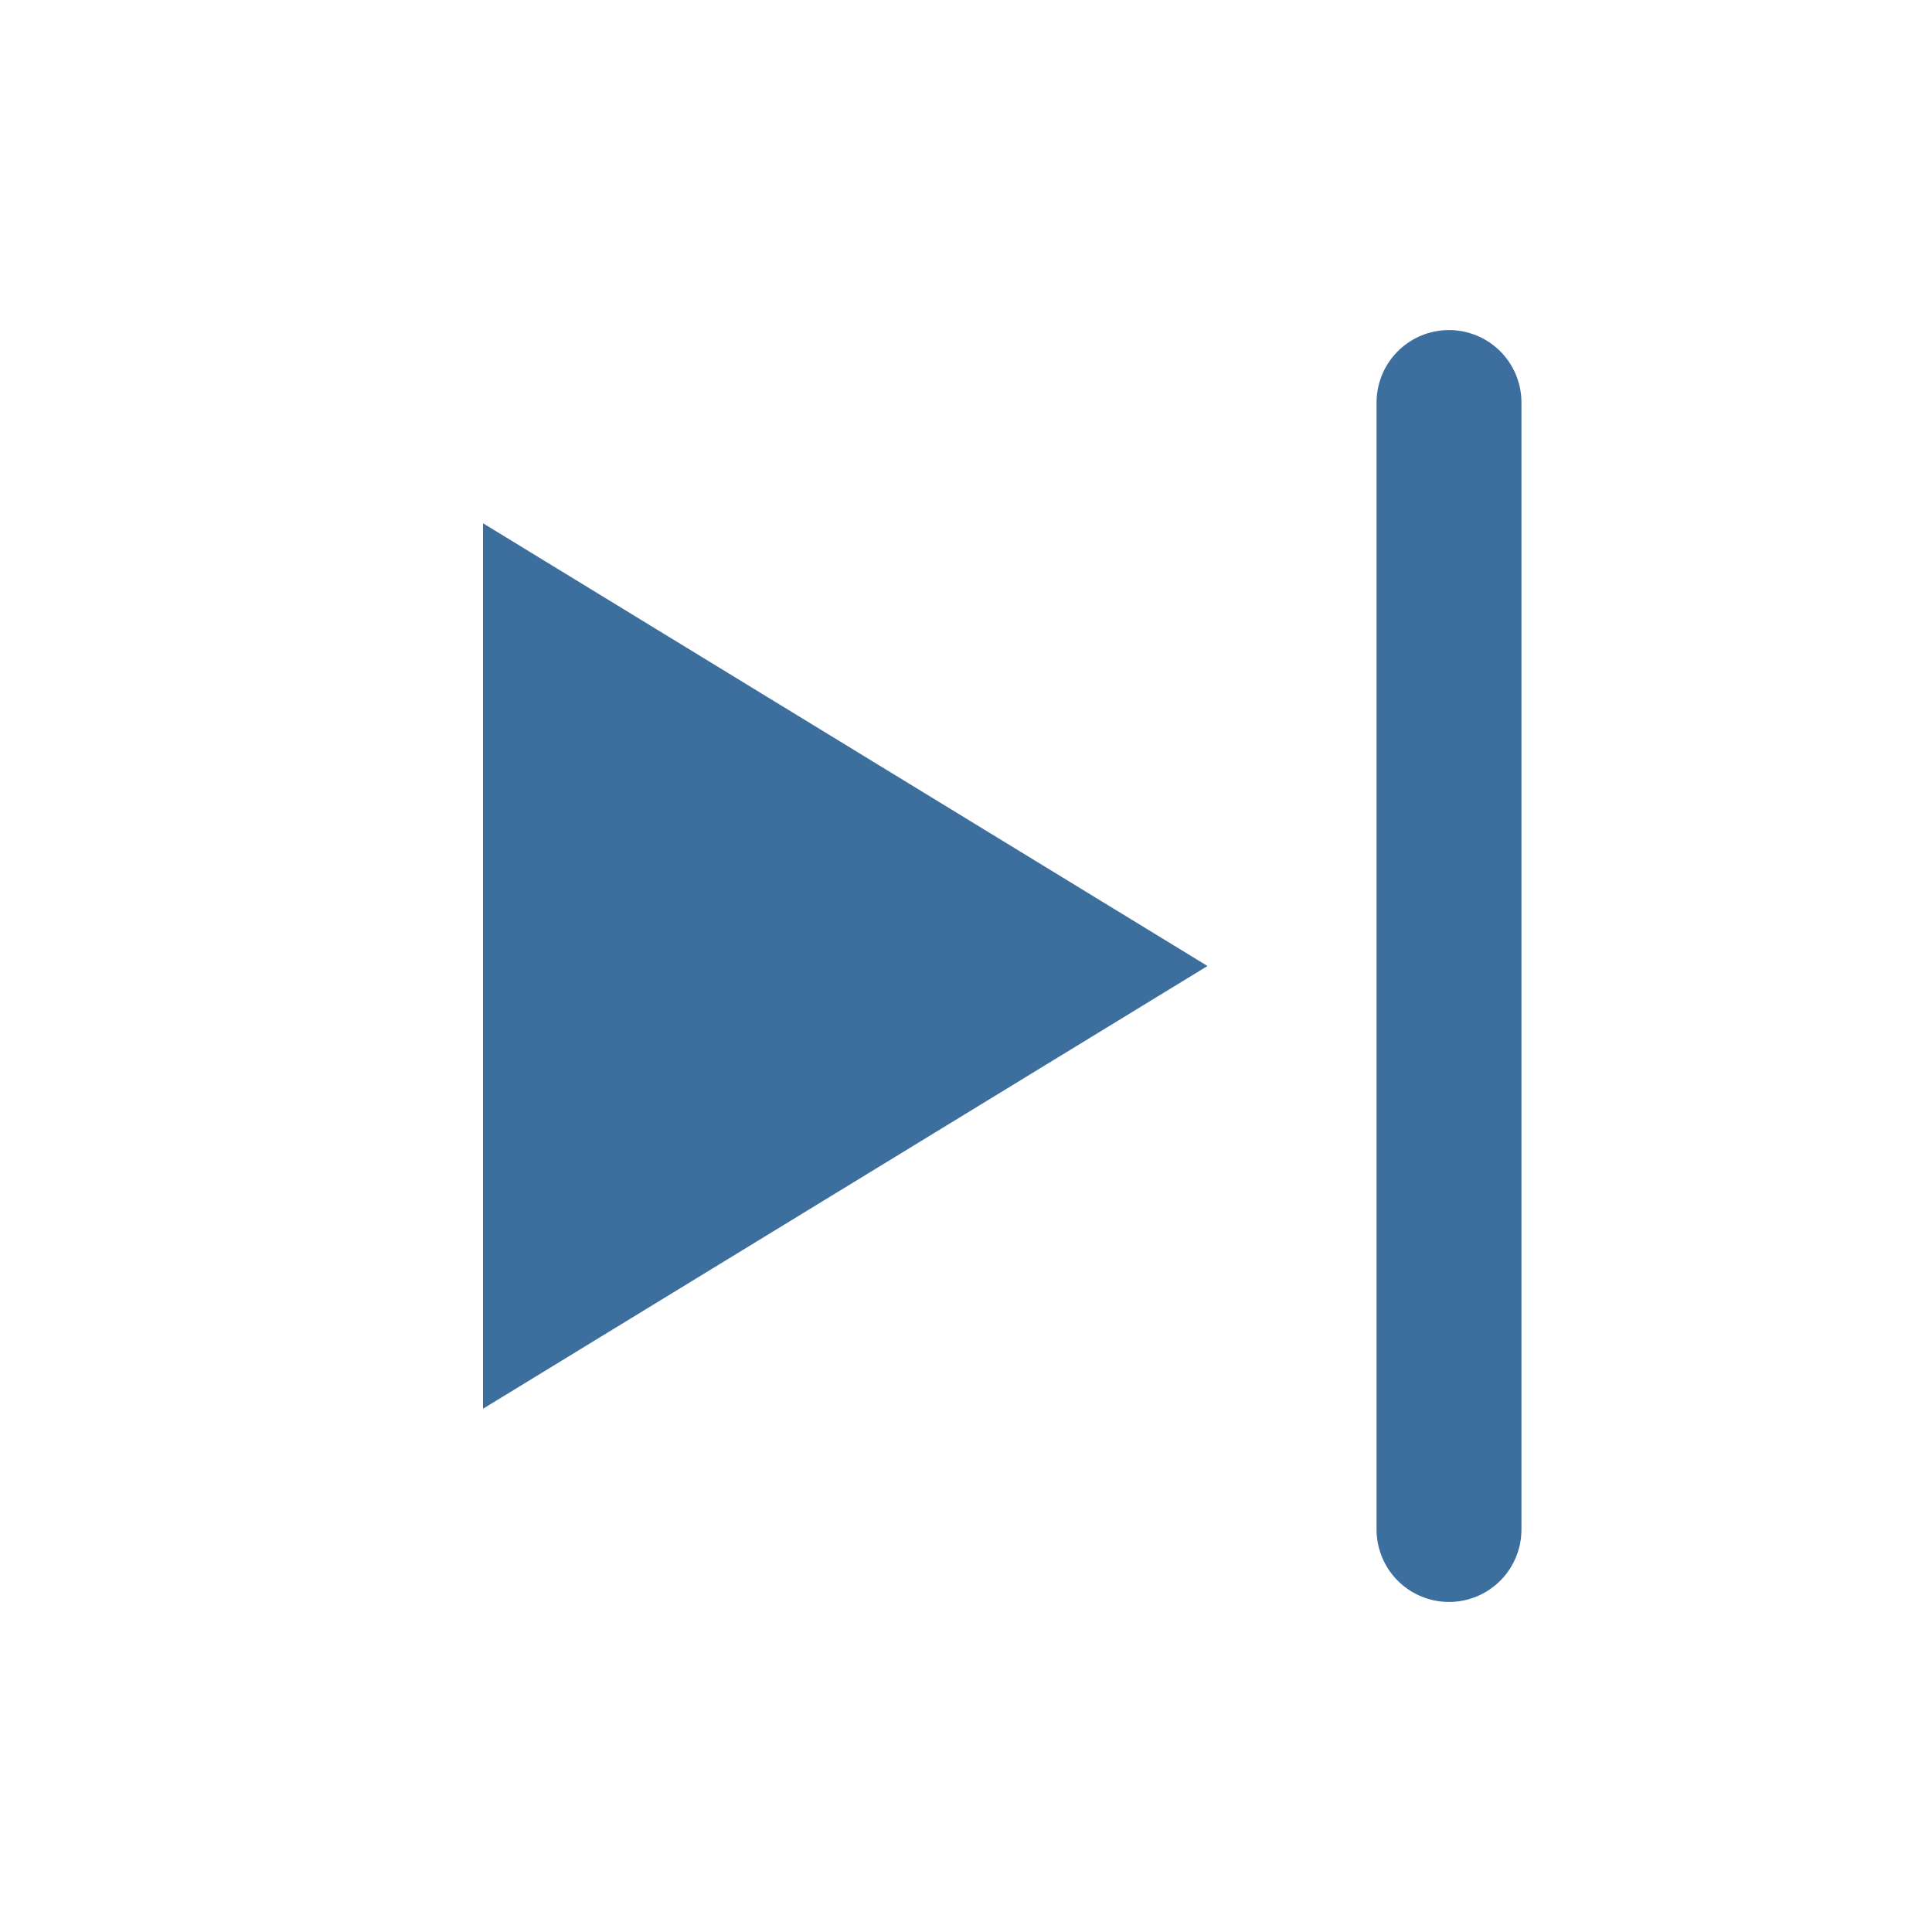
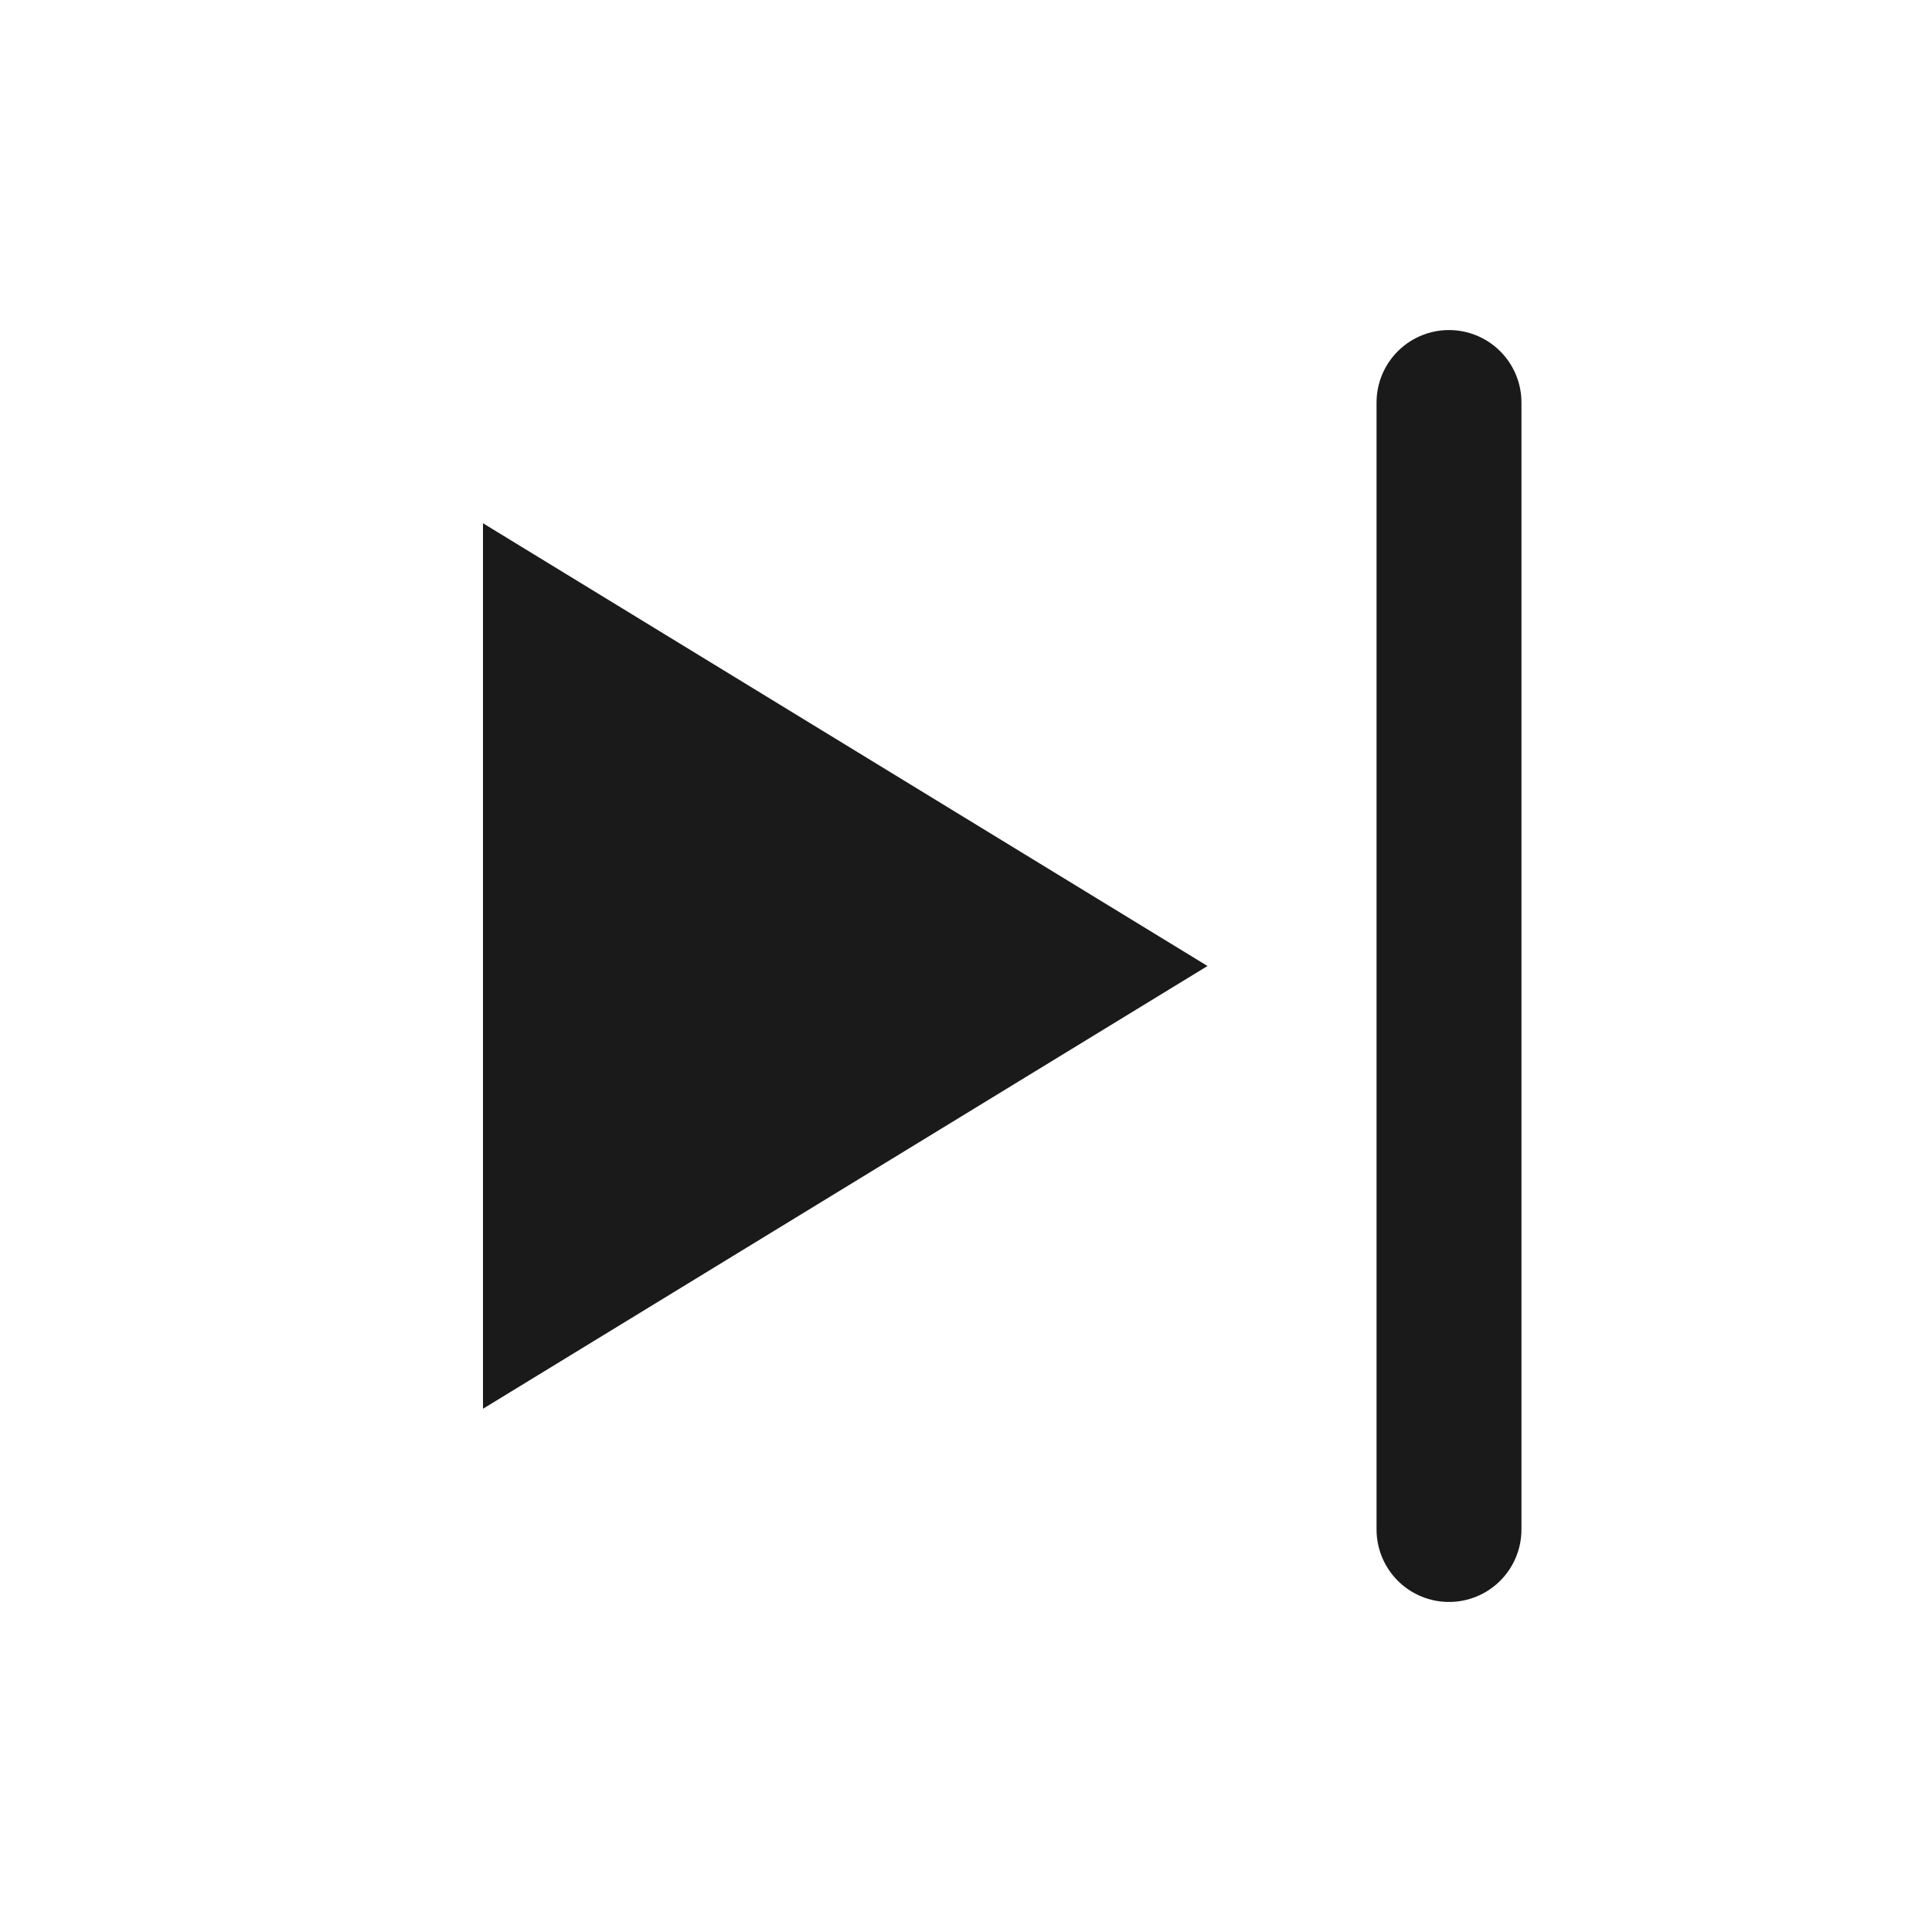
- <svg xmlns="http://www.w3.org/2000/svg" viewBox="0 0 24 24" fill="none" stroke="#3D6F9E" stroke-width="1.8" stroke-linecap="round" stroke-linejoin="round">
+ <svg xmlns="http://www.w3.org/2000/svg" viewBox="0 0 24 24" fill="none" stroke="#1A1A1A" stroke-width="1.8" stroke-linecap="round" stroke-linejoin="round">
  <path d="M18 5v14" />
-   <path d="m6 6.5 9 5.5-9 5.5z" fill="#3D6F9E" stroke="none" />
+   <path d="m6 6.5 9 5.5-9 5.5z" fill="#1A1A1A" stroke="none" />
</svg>
